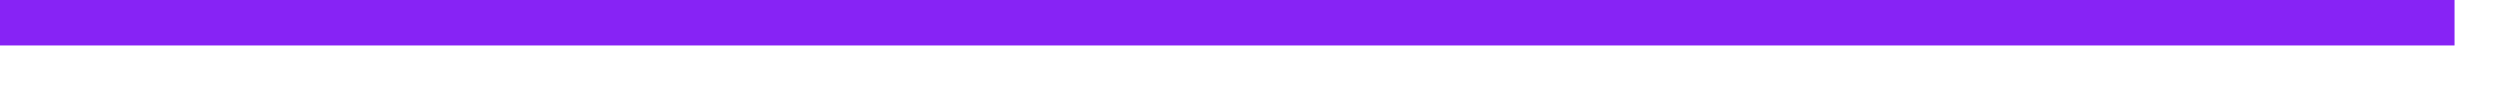
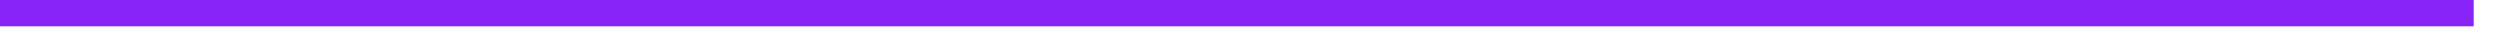
- <svg xmlns="http://www.w3.org/2000/svg" version="1.1" width="55px" height="2px">
-   <g transform="matrix(1 0 0 1 -228 -785 )">
-     <path d="M 228 785.5  L 282 785.5  " stroke-width="1" stroke="#8723f5" fill="none" />
+ <svg xmlns="http://www.w3.org/2000/svg" version="1.1" width="95px" height="2px">
+   <g transform="matrix(1 0 0 1 -547 -448 )">
+     <path d="M 547 448.5  L 641 448.5  " stroke-width="1" stroke="#8723f5" fill="none" />
  </g>
</svg>
